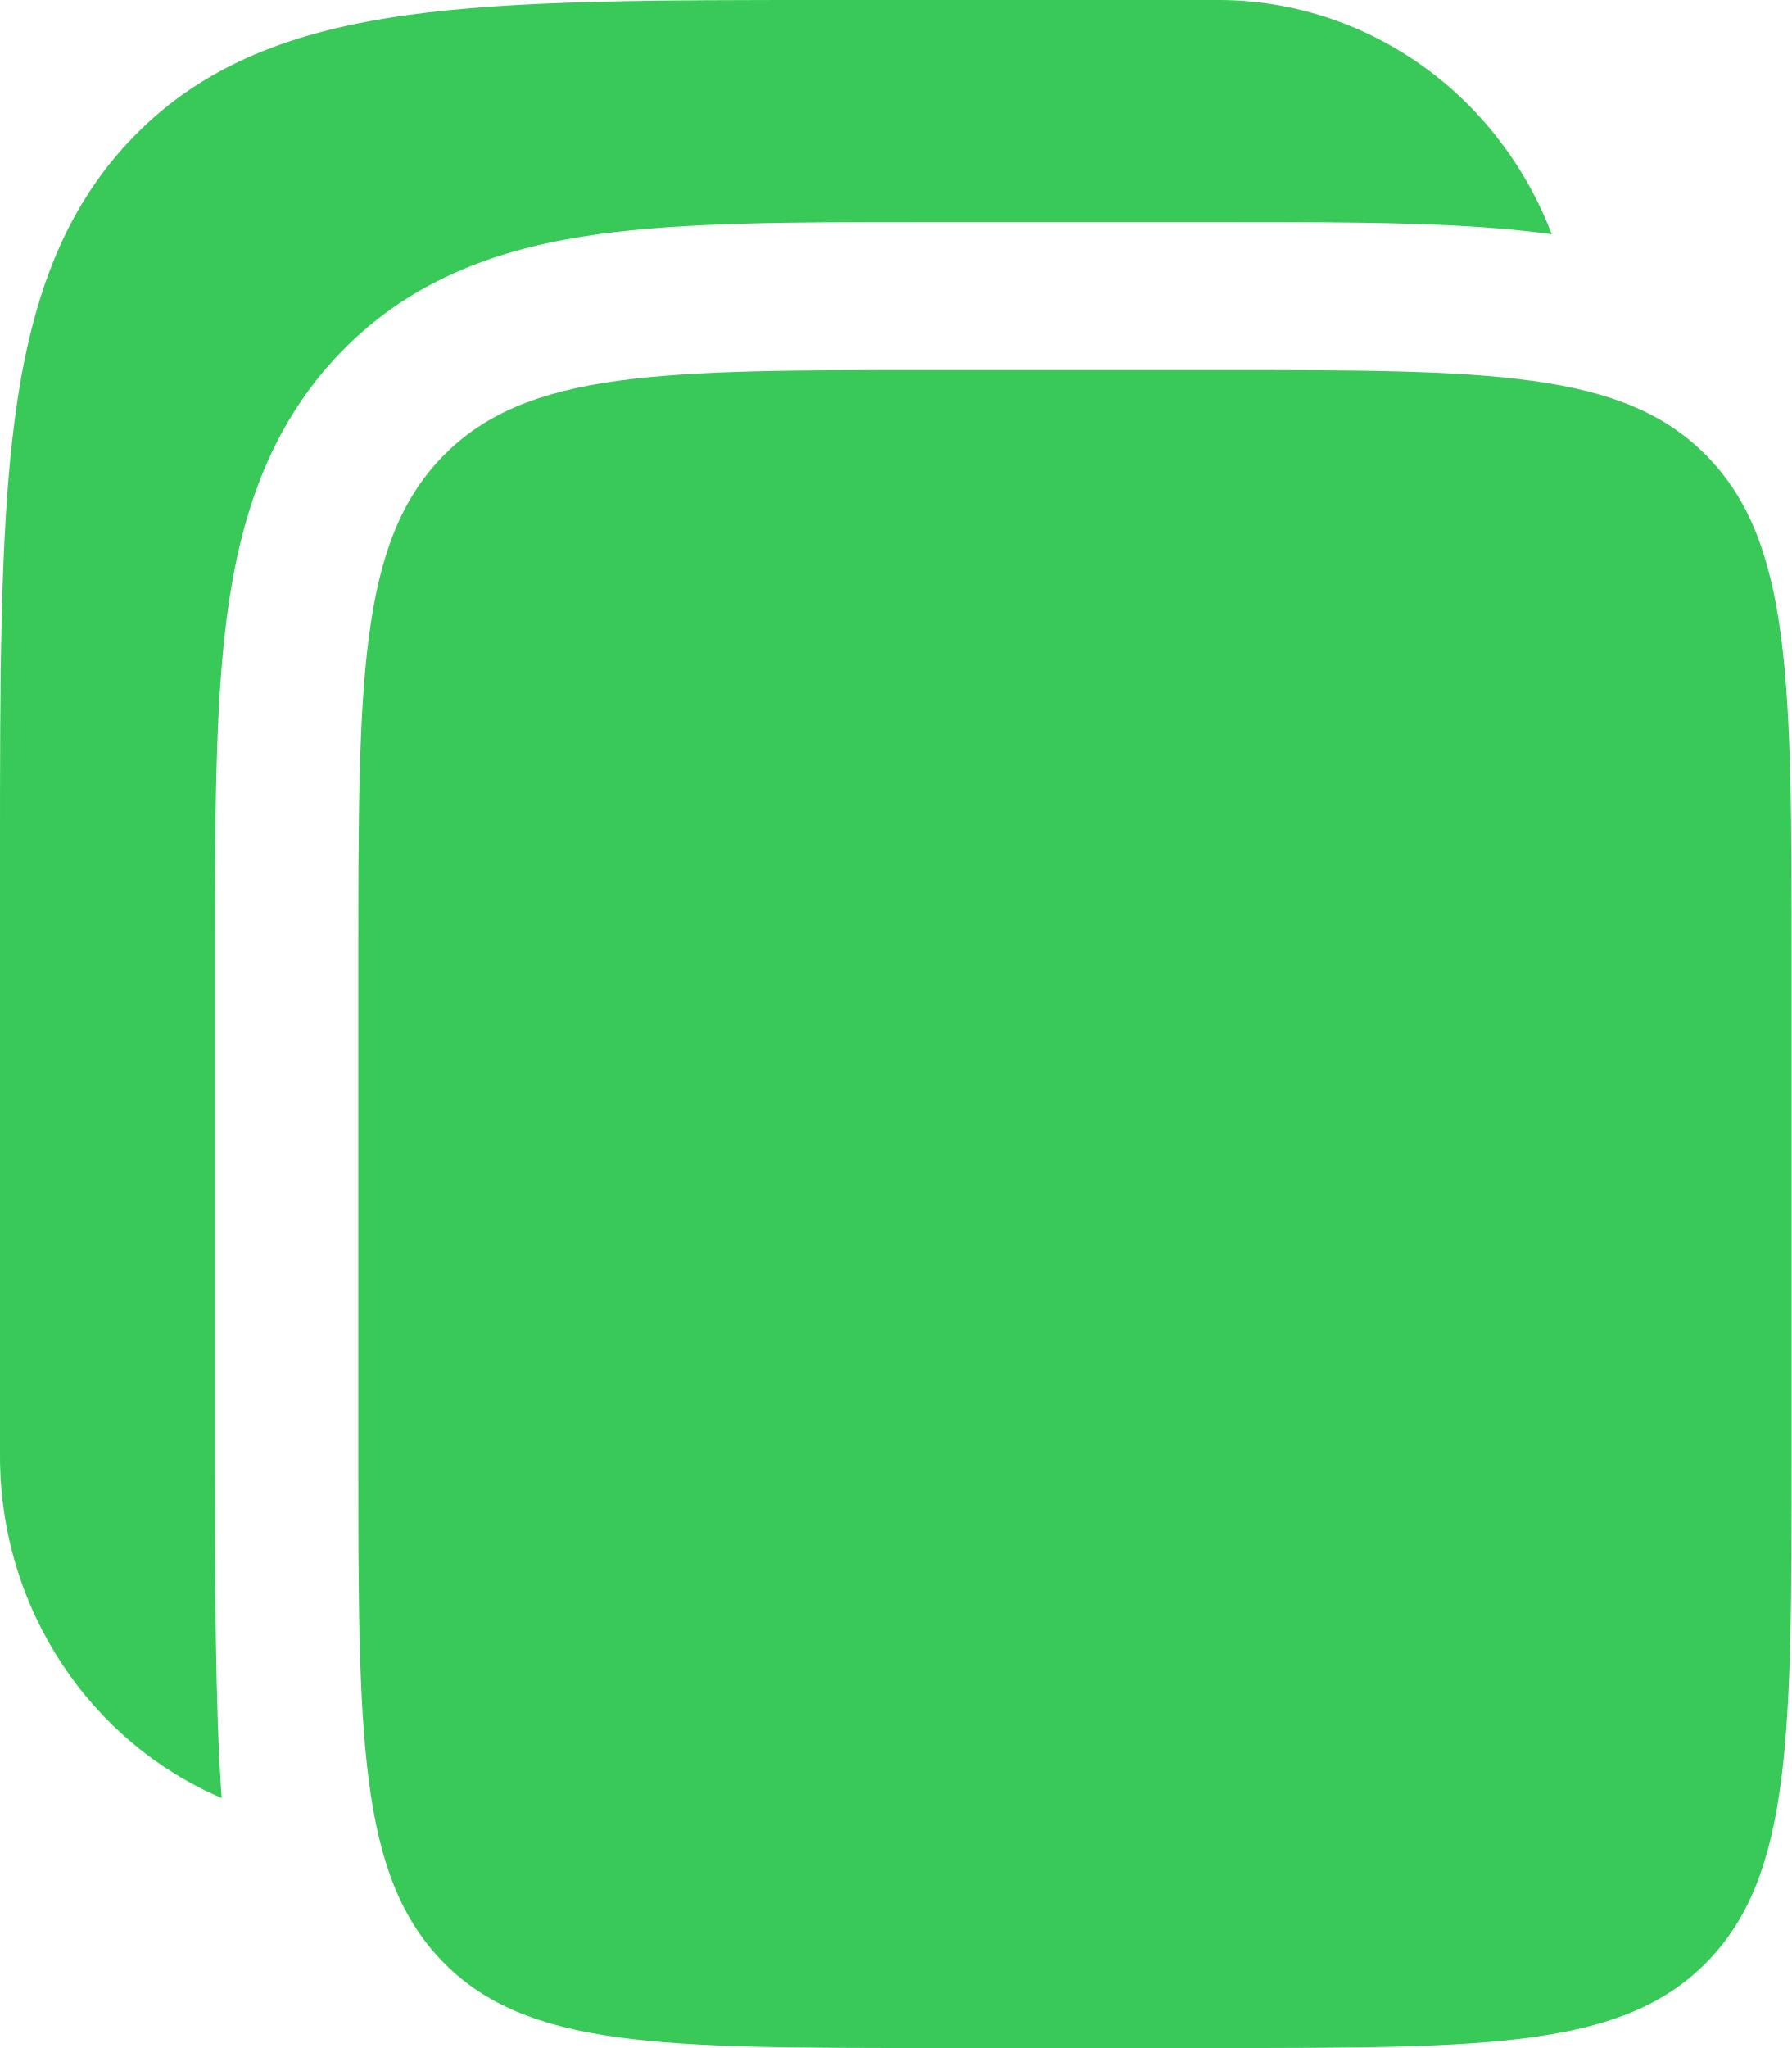
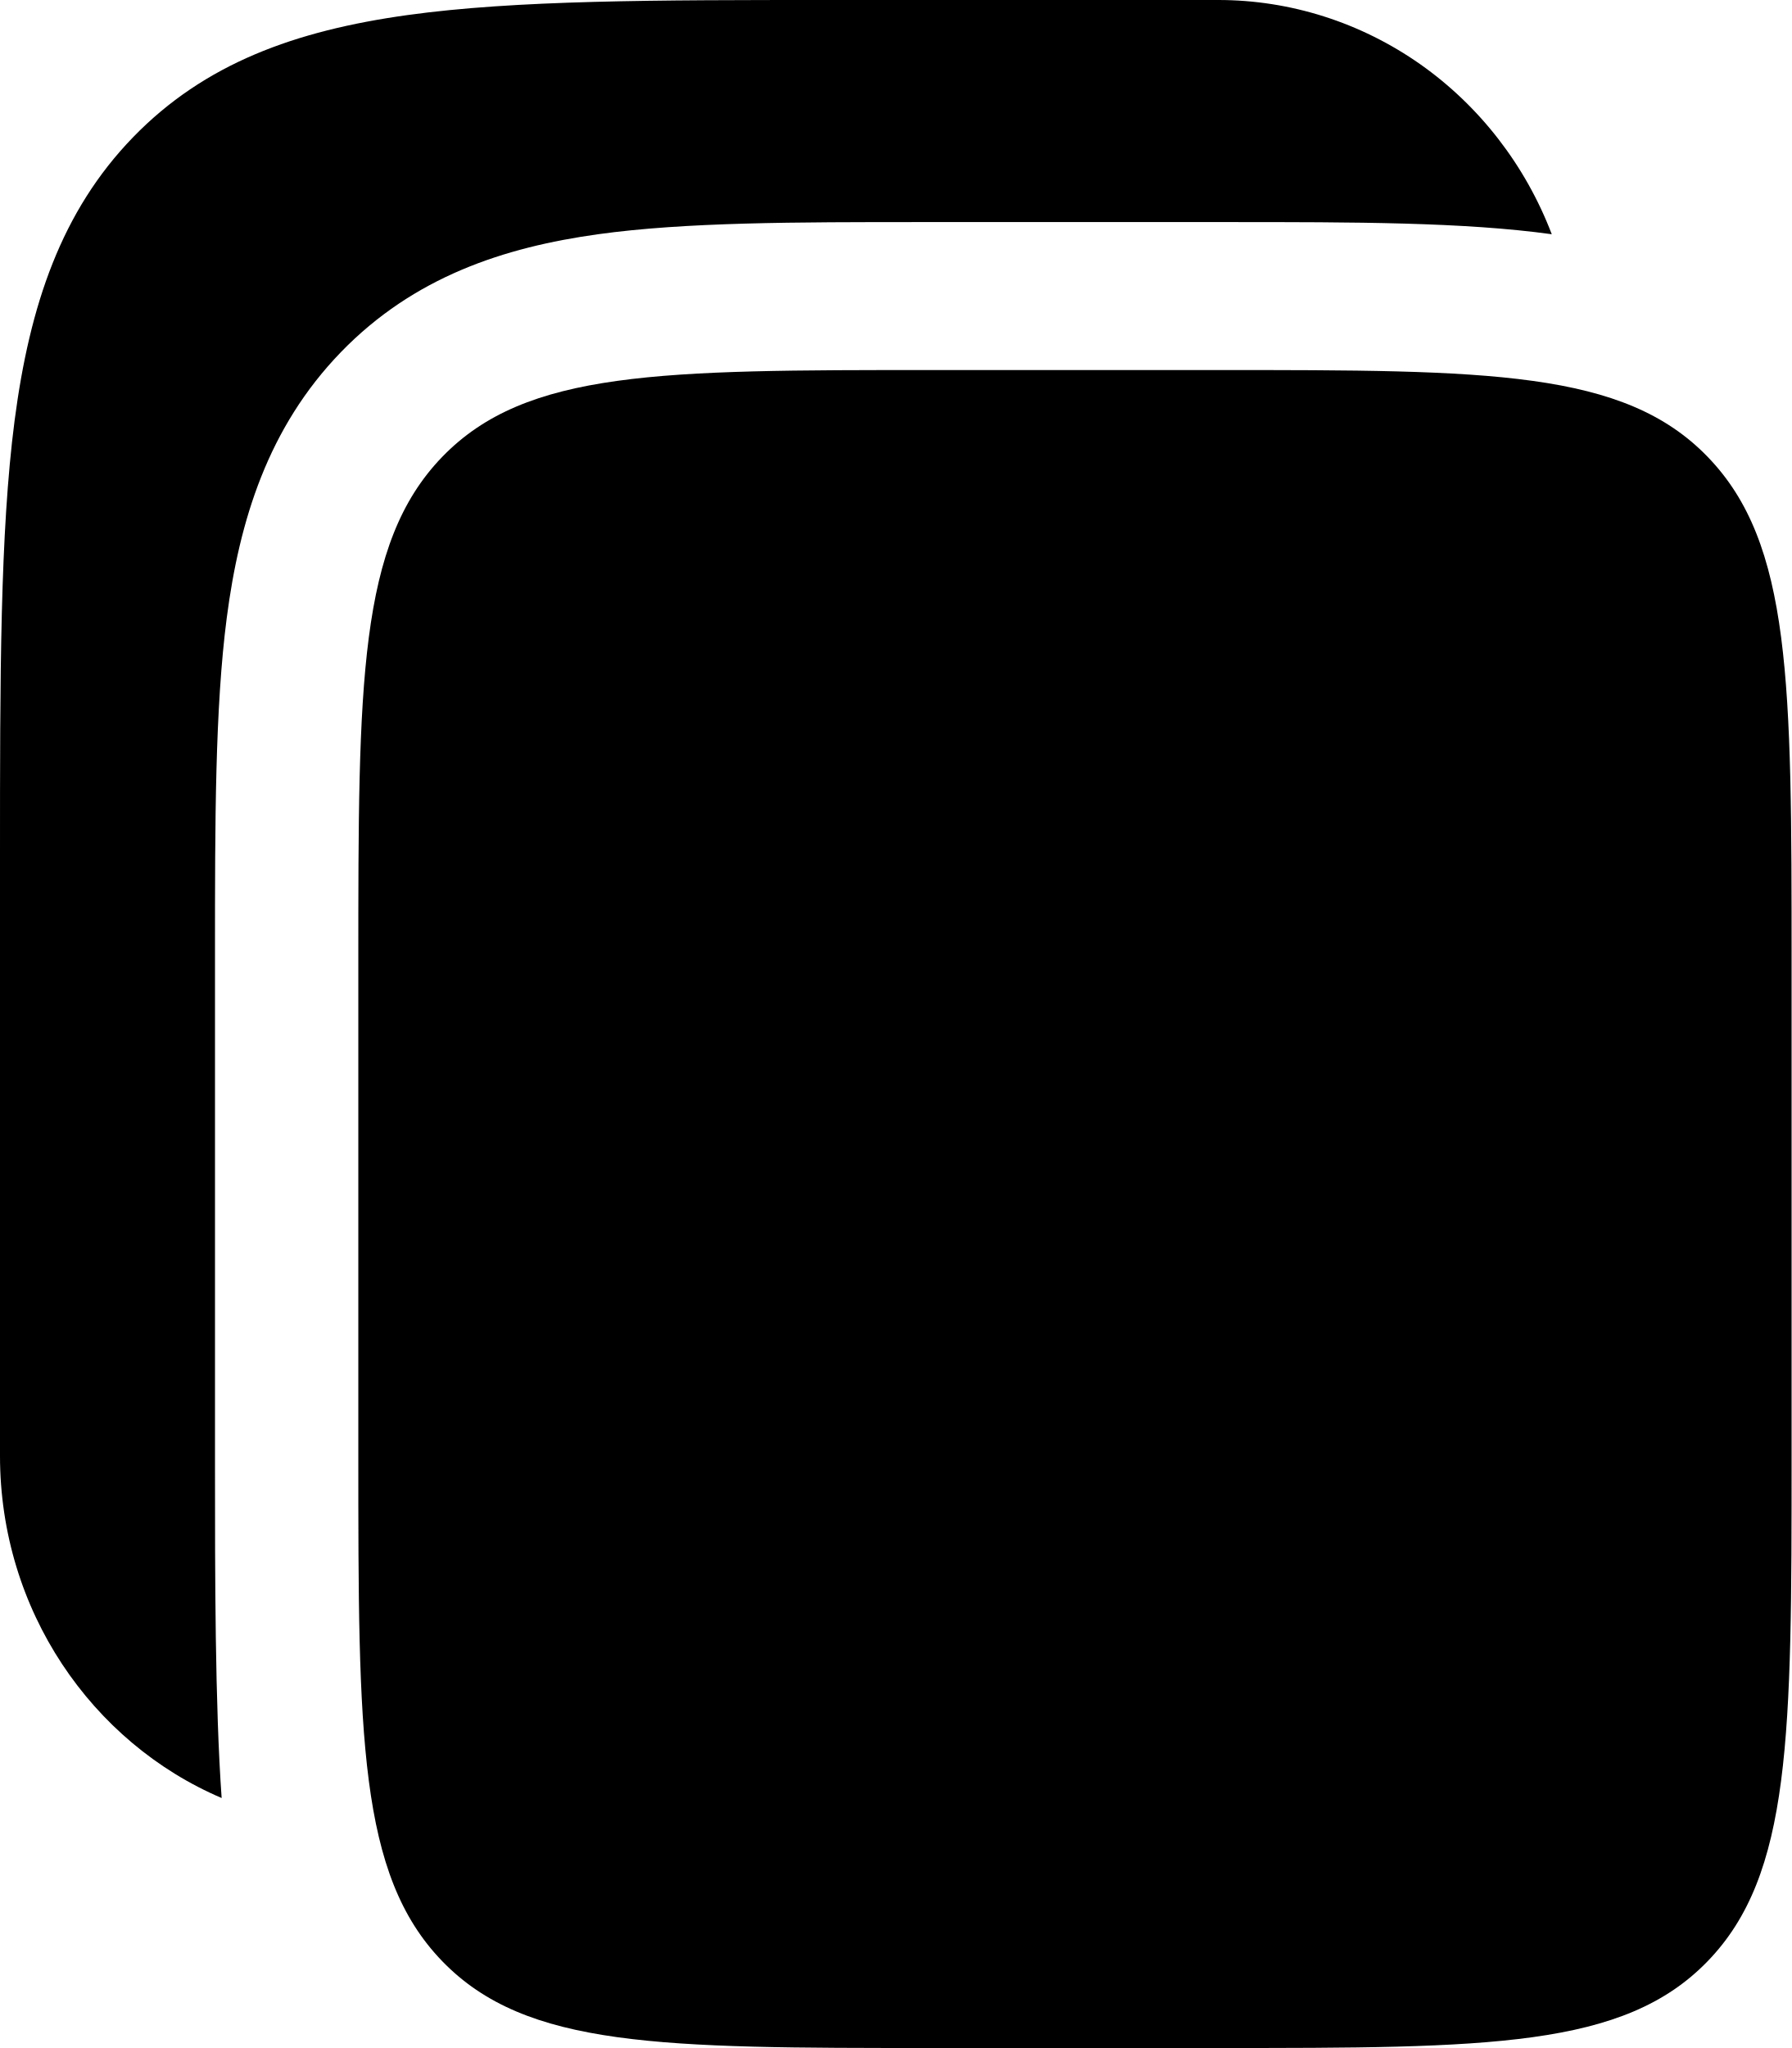
<svg xmlns="http://www.w3.org/2000/svg" width="current" height="current" viewBox="0 0 14 16" fill="currentColor">
-   <path d="M9.52 0H6.491C5.119 0 4.032 0 3.182 0.118C2.306 0.24 1.598 0.496 1.039 1.073C0.48 1.65 0.232 2.382 0.114 3.286C5.79486e-08 4.164 0 5.286 0 6.703V11.374C0 12.58 0.716 13.614 1.732 14.047C1.68 13.319 1.68 12.299 1.68 11.45V7.442C1.68 6.417 1.68 5.533 1.772 4.826C1.871 4.067 2.093 3.341 2.664 2.751C3.235 2.162 3.939 1.932 4.673 1.83C5.357 1.735 6.213 1.735 7.206 1.735H9.594C10.586 1.735 11.44 1.735 12.126 1.83C11.92 1.291 11.562 0.828 11.097 0.501C10.632 0.175 10.083 0 9.52 0Z" fill="#38C958" />
-   <path d="M2.8 7.518C2.8 5.337 2.8 4.247 3.456 3.569C4.112 2.891 5.168 2.891 7.28 2.891H9.52C11.632 2.891 12.688 2.891 13.344 3.569C14.001 4.247 14 5.337 14 7.518V11.374C14 13.555 14 14.645 13.344 15.322C12.688 16 11.632 16 9.52 16H7.28C5.168 16 4.112 16 3.456 15.322C2.8 14.645 2.8 13.555 2.8 11.374V7.518Z" fill="#38C958" />
+   <path d="M9.52 0H6.491C5.119 0 4.032 0 3.182 0.118C2.306 0.24 1.598 0.496 1.039 1.073C0.48 1.65 0.232 2.382 0.114 3.286C5.79486e-08 4.164 0 5.286 0 6.703V11.374C0 12.58 0.716 13.614 1.732 14.047C1.68 13.319 1.68 12.299 1.68 11.45V7.442C1.68 6.417 1.68 5.533 1.772 4.826C1.871 4.067 2.093 3.341 2.664 2.751C3.235 2.162 3.939 1.932 4.673 1.83C5.357 1.735 6.213 1.735 7.206 1.735H9.594C10.586 1.735 11.44 1.735 12.126 1.83C11.92 1.291 11.562 0.828 11.097 0.501C10.632 0.175 10.083 0 9.52 0Z" fill="current" />
+   <path d="M2.8 7.518C2.8 5.337 2.8 4.247 3.456 3.569C4.112 2.891 5.168 2.891 7.28 2.891H9.52C11.632 2.891 12.688 2.891 13.344 3.569C14.001 4.247 14 5.337 14 7.518V11.374C14 13.555 14 14.645 13.344 15.322C12.688 16 11.632 16 9.52 16H7.28C5.168 16 4.112 16 3.456 15.322C2.8 14.645 2.8 13.555 2.8 11.374V7.518Z" fill="current" />
</svg>
